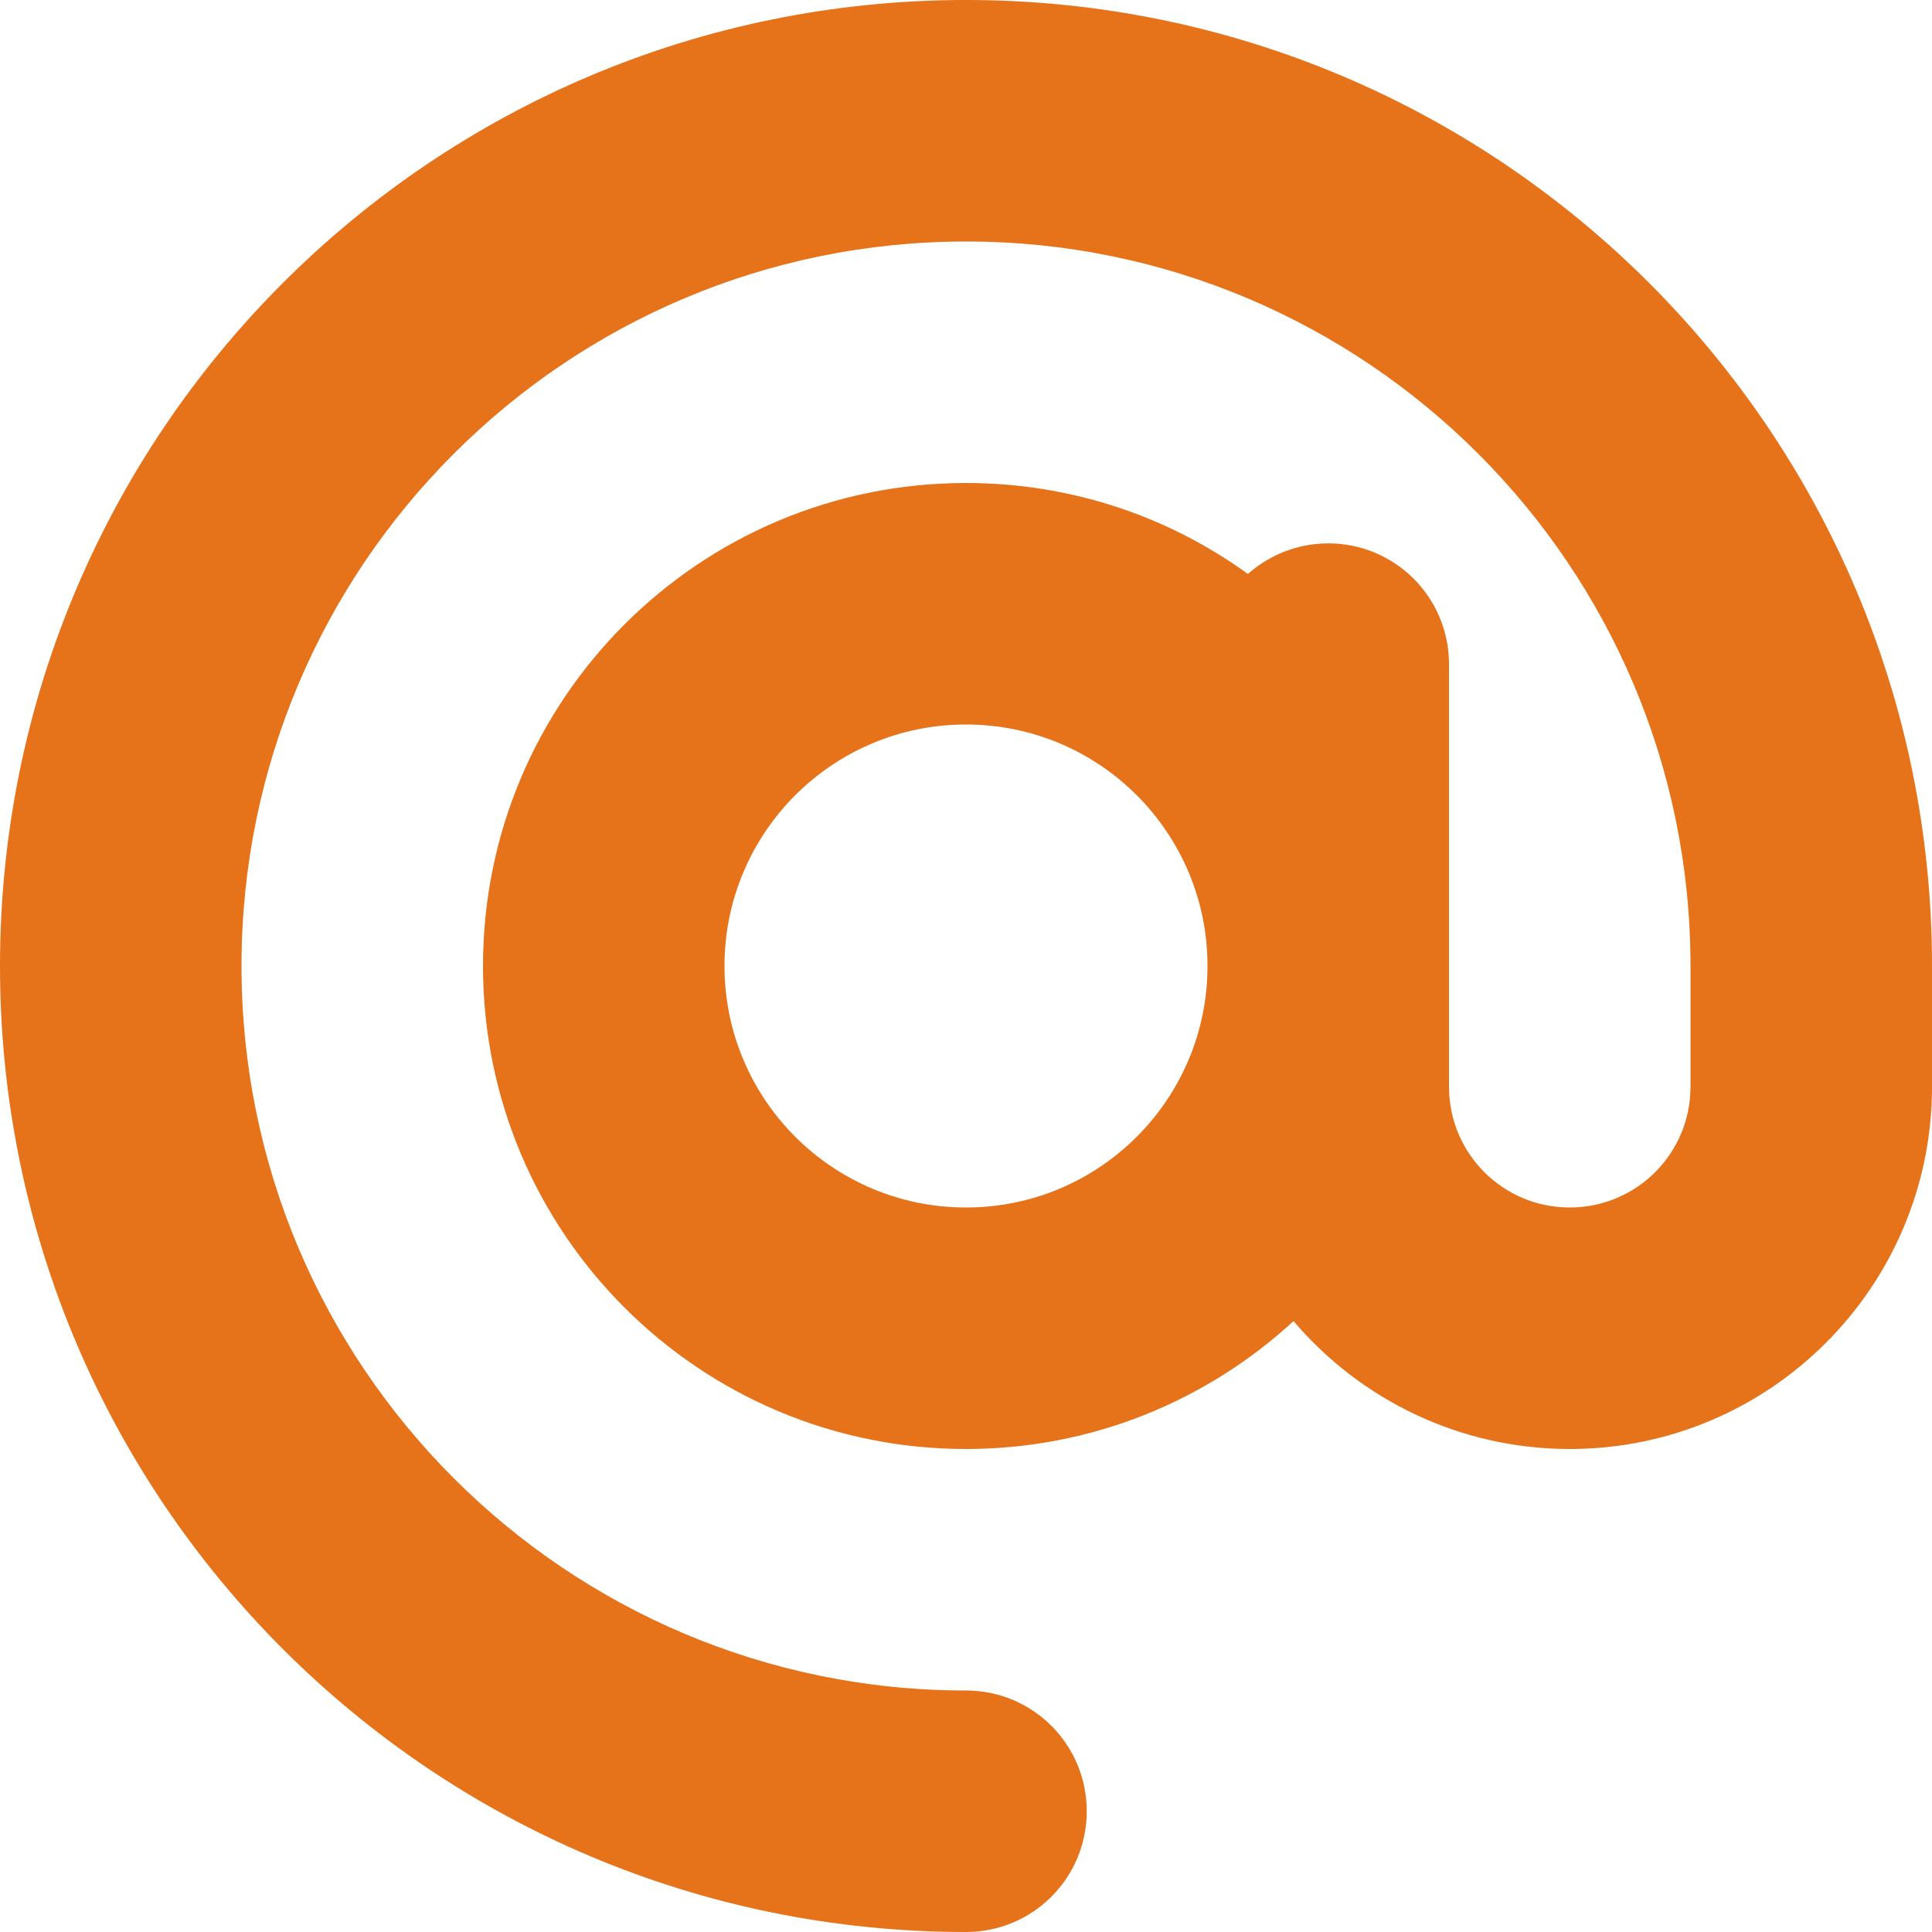
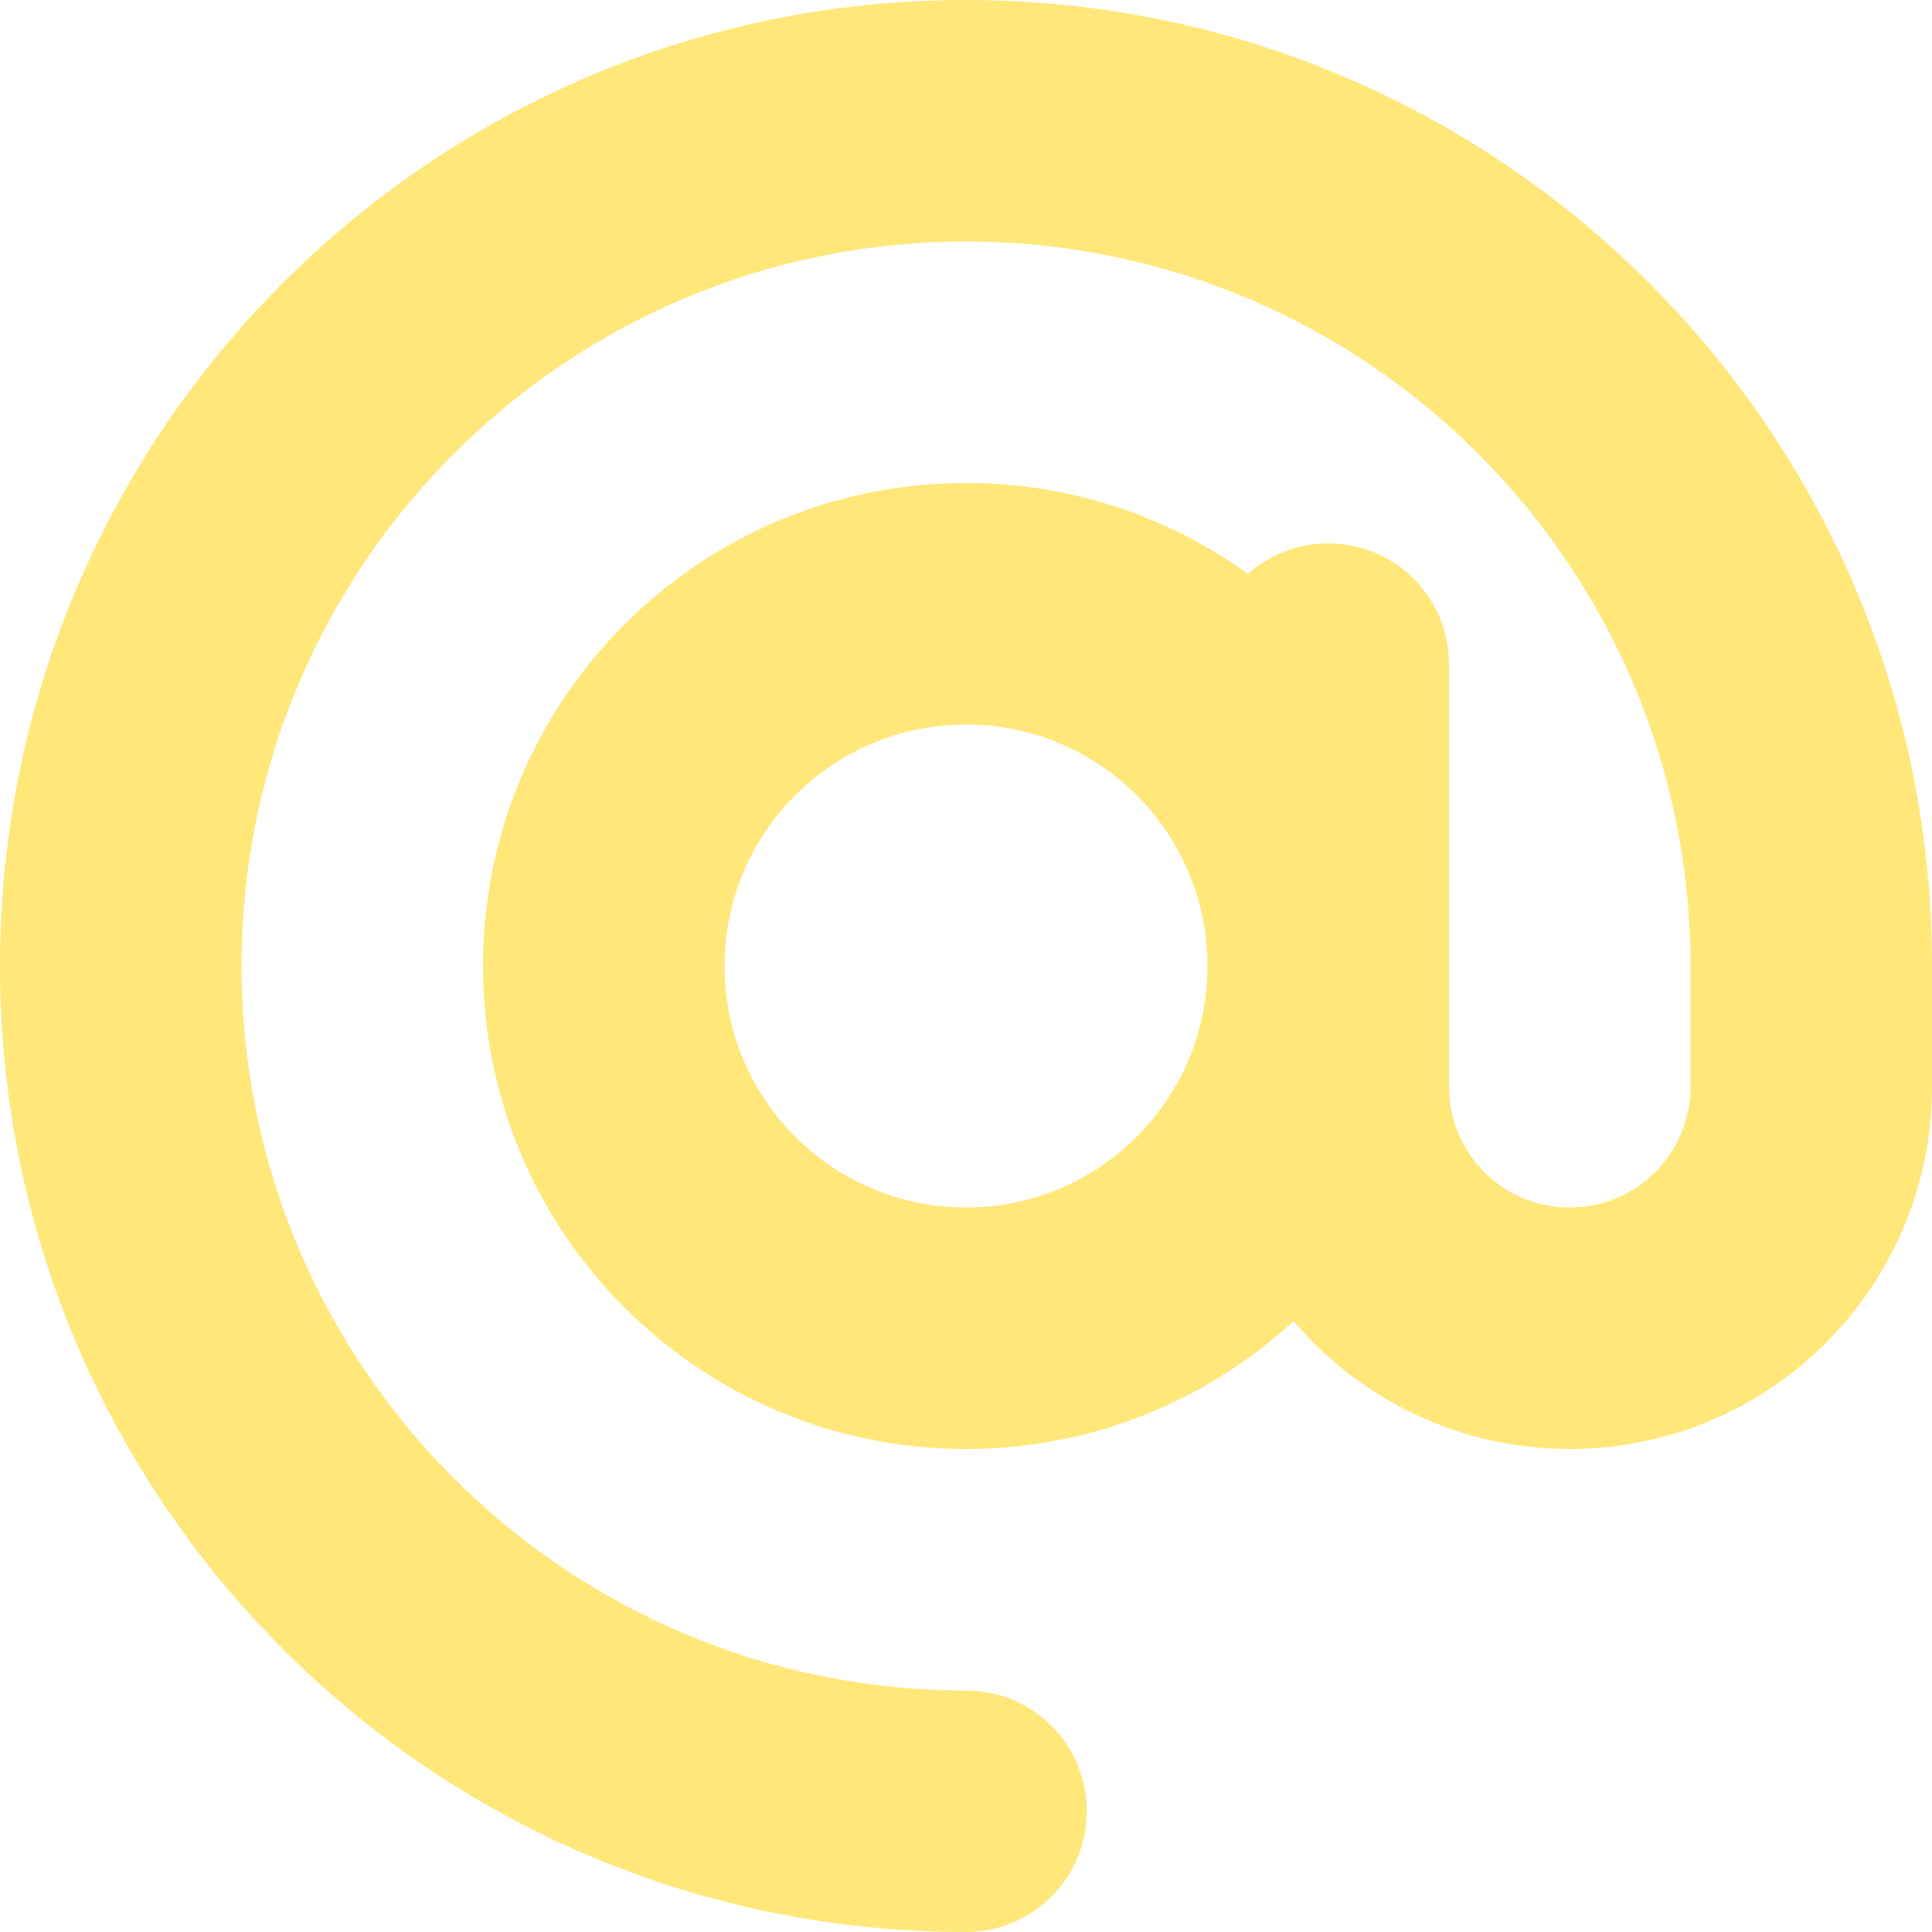
- <svg xmlns="http://www.w3.org/2000/svg" fill="#e67219" viewBox="0 0 512 512">
+ <svg xmlns="http://www.w3.org/2000/svg" fill="#FFE77A" viewBox="0 0 512 512">
  <path d="M256 64C150 64 64 150 64 256s86 192 192 192c17.7 0 32 14.3 32 32s-14.3 32-32 32C114.6 512 0 397.4 0 256S114.6 0 256 0S512 114.6 512 256v32c0 53-43 96-96 96c-29.3 0-55.6-13.2-73.2-33.9C320 371.1 289.5 384 256 384c-70.7 0-128-57.3-128-128s57.3-128 128-128c27.9 0 53.7 8.9 74.7 24.1c5.7-5 13.1-8.1 21.3-8.1c17.7 0 32 14.3 32 32v80 32c0 17.7 14.3 32 32 32s32-14.3 32-32V256c0-106-86-192-192-192zm64 192a64 64 0 1 0 -128 0 64 64 0 1 0 128 0z" />
</svg>
